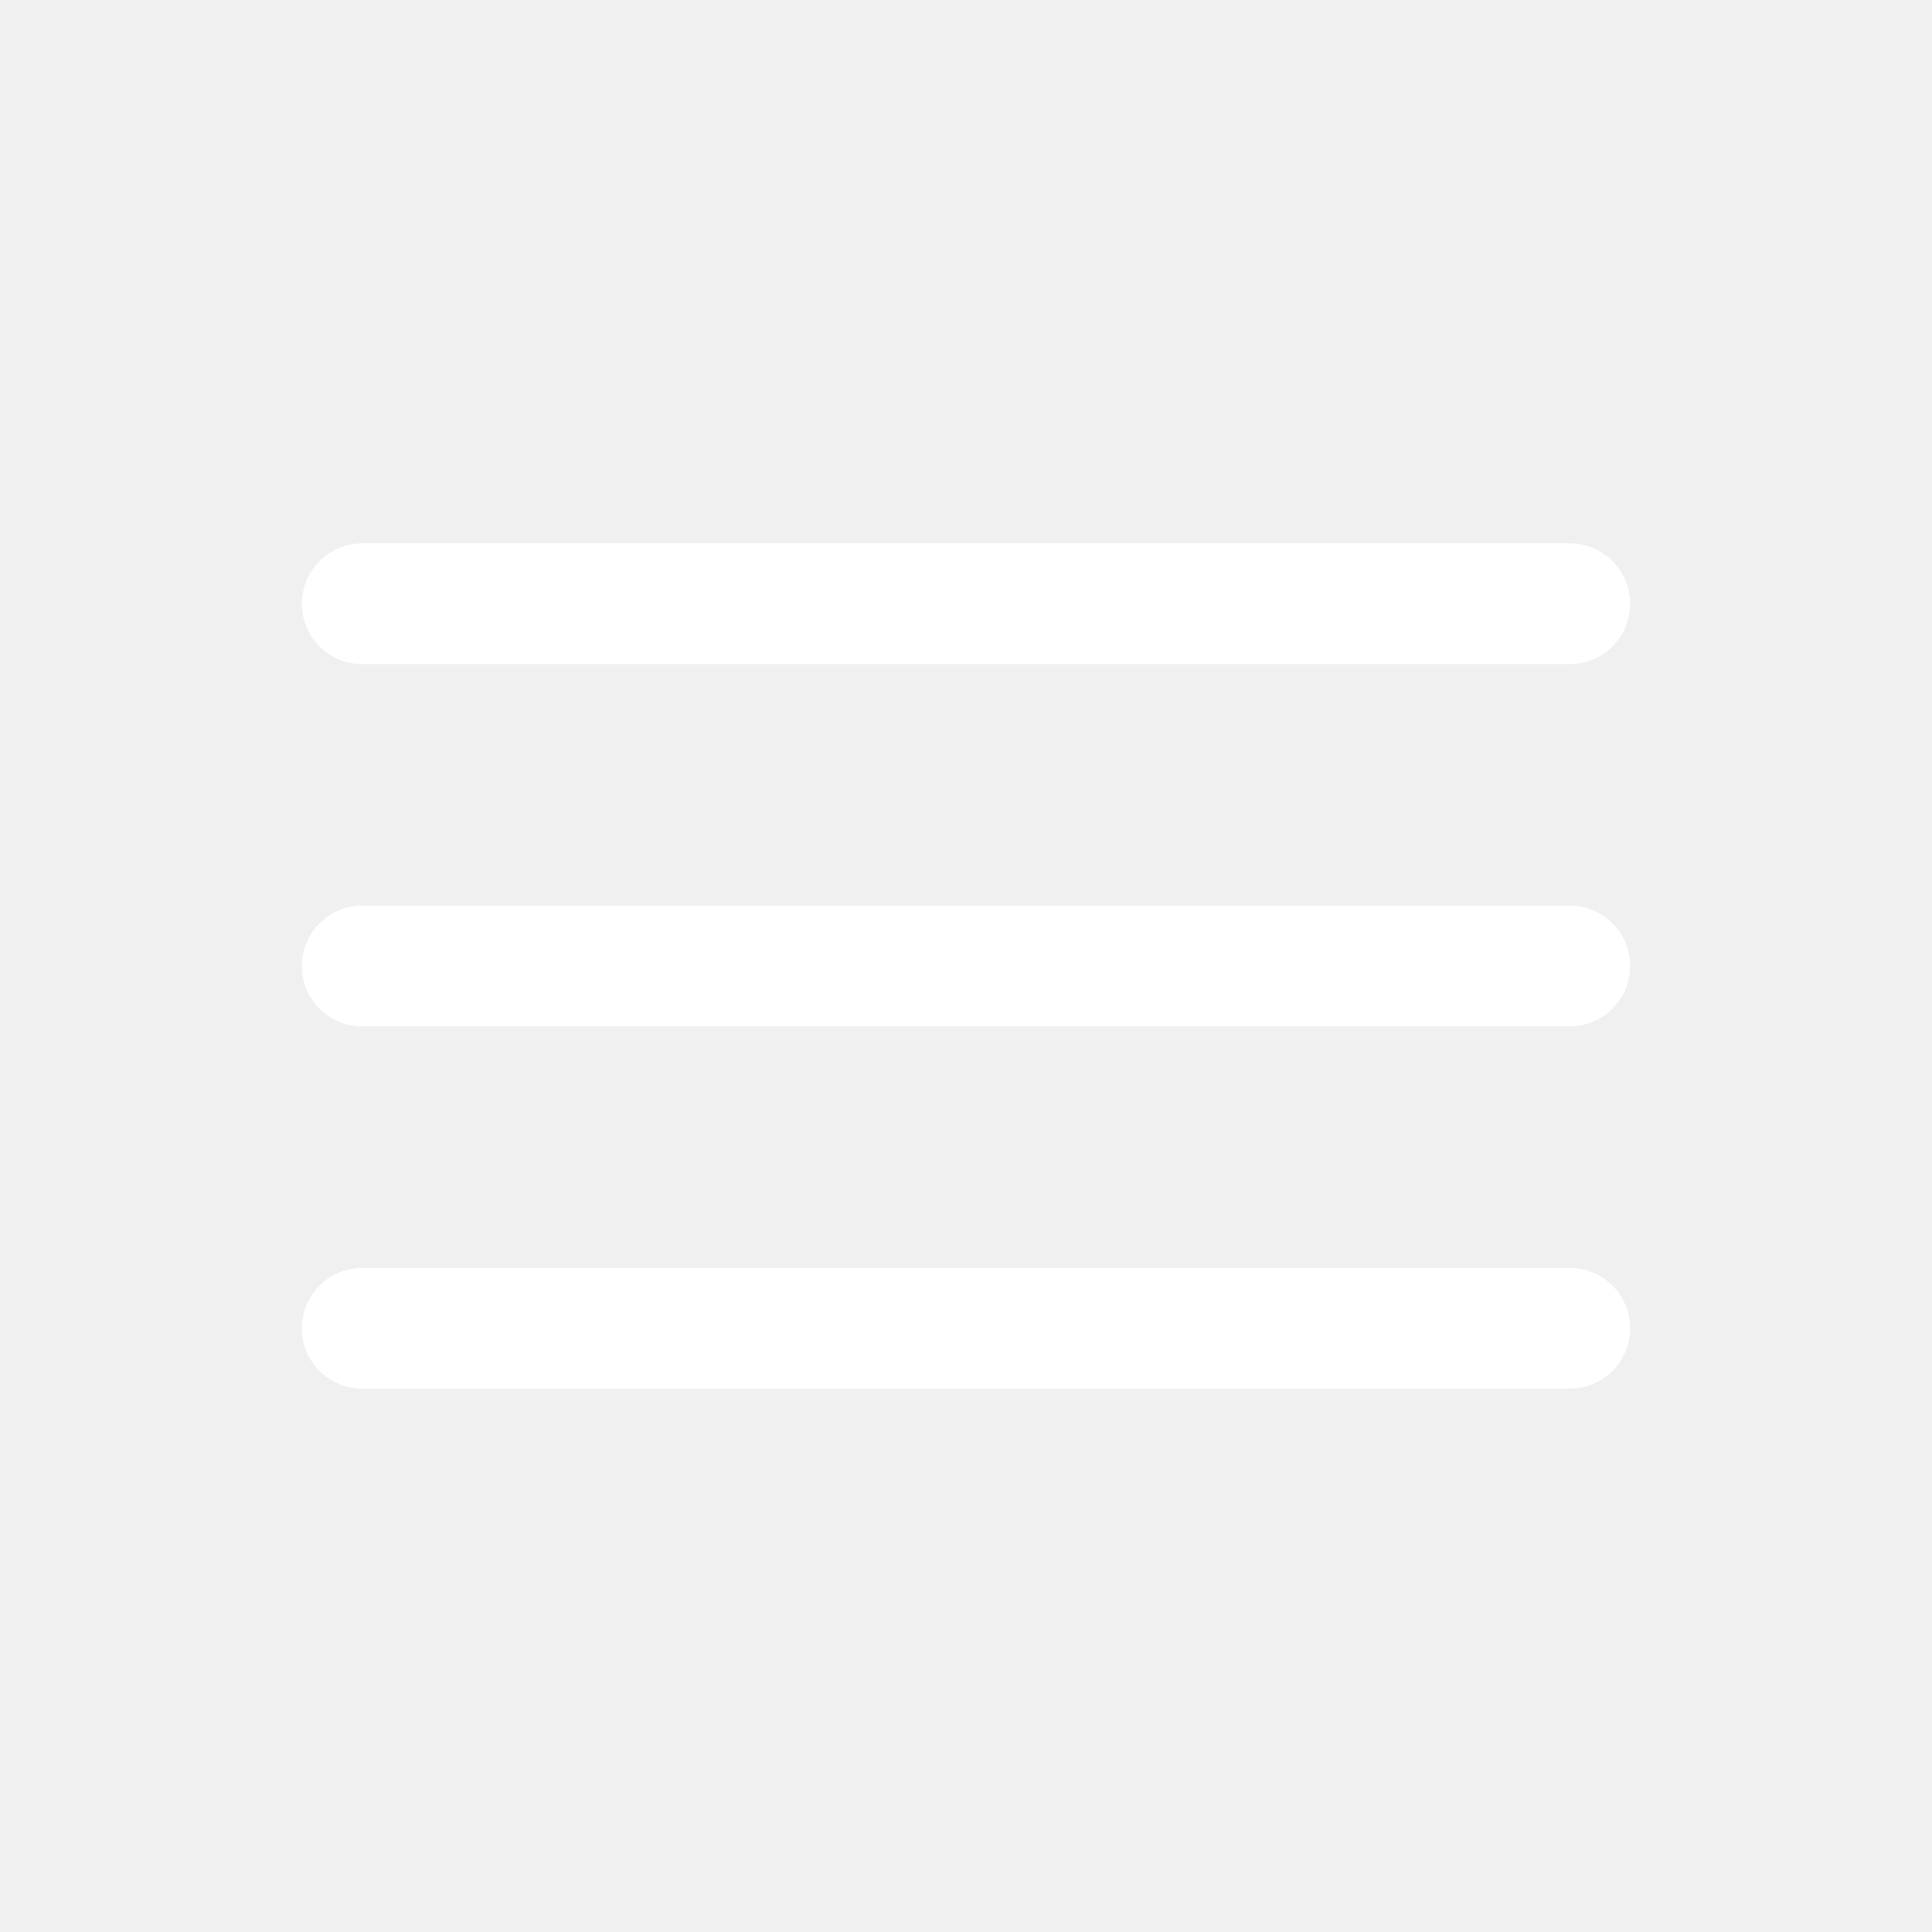
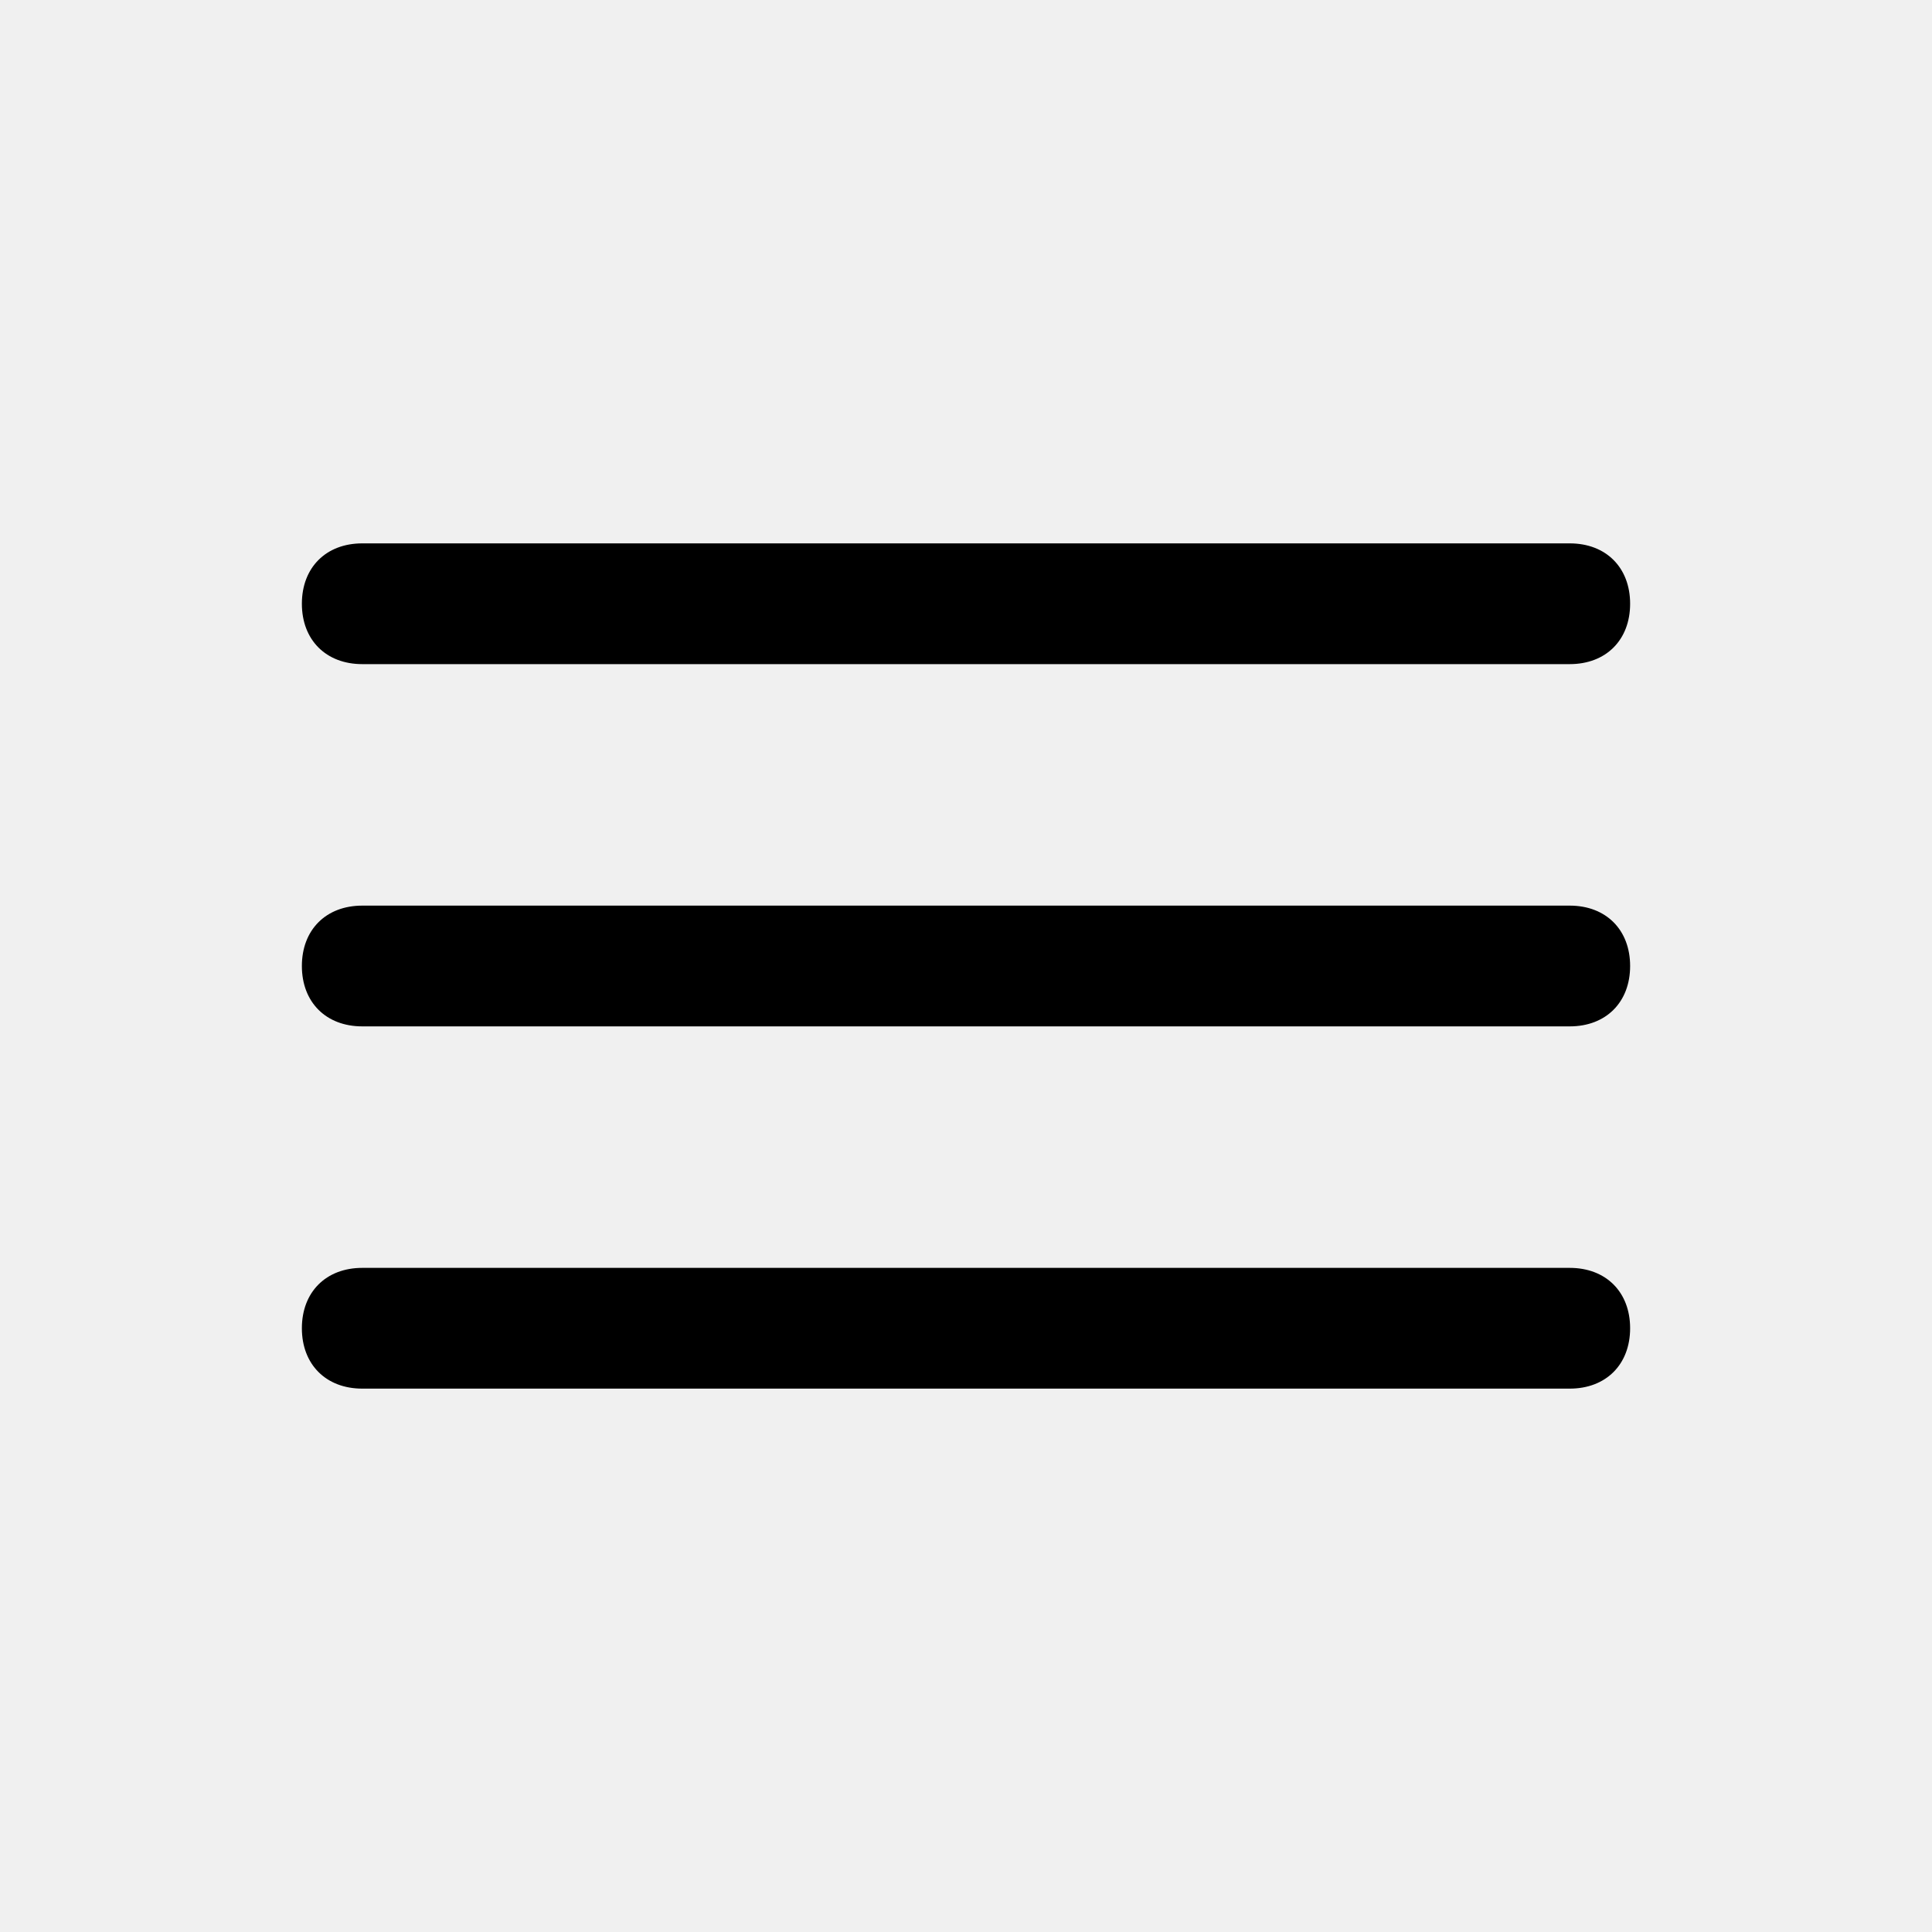
- <svg xmlns="http://www.w3.org/2000/svg" width="32" height="32" id="menu" viewBox="0 0 32 32">
-   <path d="M6 10H26" stroke="white" stroke-width="2" stroke-linecap="round" />
-   <path d="M6 16H26" stroke="white" stroke-width="2" stroke-linecap="round" />
-   <path d="M6 22H26" stroke="white" stroke-width="2" stroke-linecap="round" />
+ <svg xmlns="http://www.w3.org/2000/svg" version="1.1" id="menu" x="0px" y="0px" viewBox="0 0 32 32" xml:space="preserve">
+   <g>
+     <path d="M6,10h20" />
+     <path class="st0" d="M26,11H6c-0.6,0-1-0.4-1-1s0.4-1,1-1h20c0.6,0,1,0.4,1,1S26.6,11,26,11z" />
+   </g>
+   <g>
+     <path d="M6,16h20" />
+     <path class="st0" d="M26,17H6c-0.6,0-1-0.4-1-1s0.4-1,1-1h20c0.6,0,1,0.4,1,1S26.6,17,26,17z" />
+   </g>
+   <g>
+     <path d="M6,22h20" />
+     <path class="st0" d="M26,23H6c-0.6,0-1-0.4-1-1s0.4-1,1-1h20c0.6,0,1,0.4,1,1S26.6,23,26,23z" />
+   </g>
</svg>
